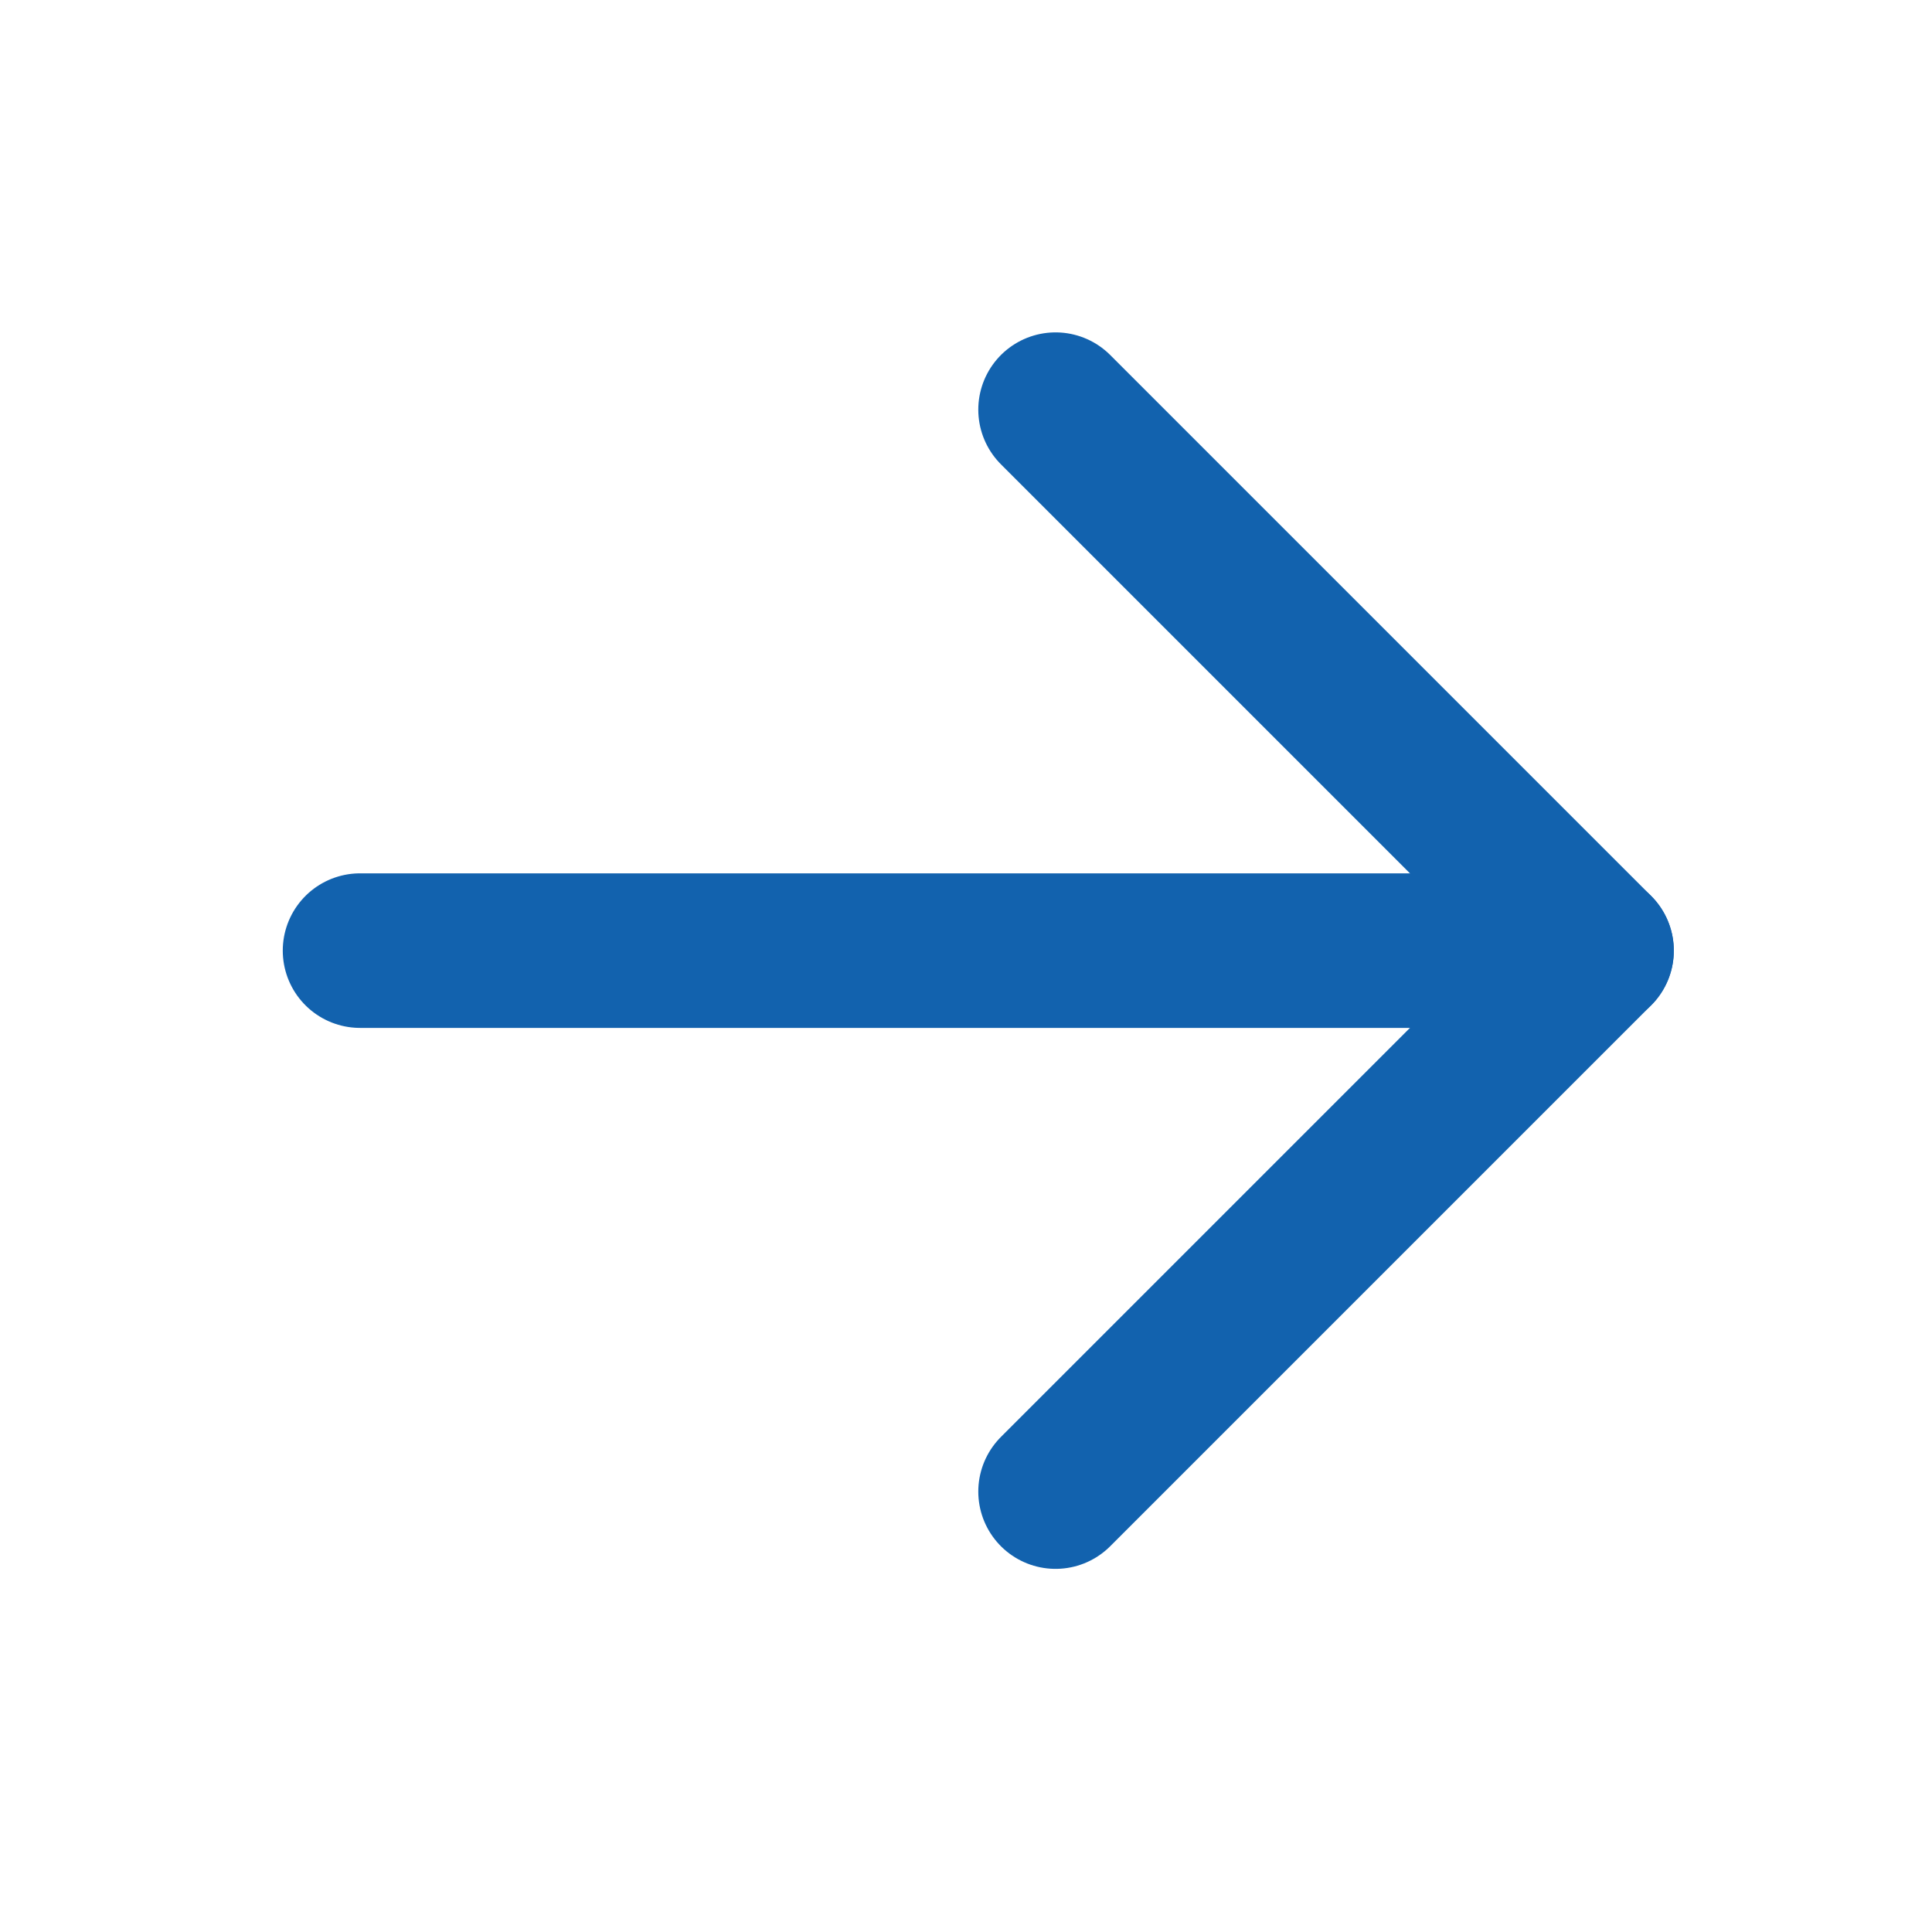
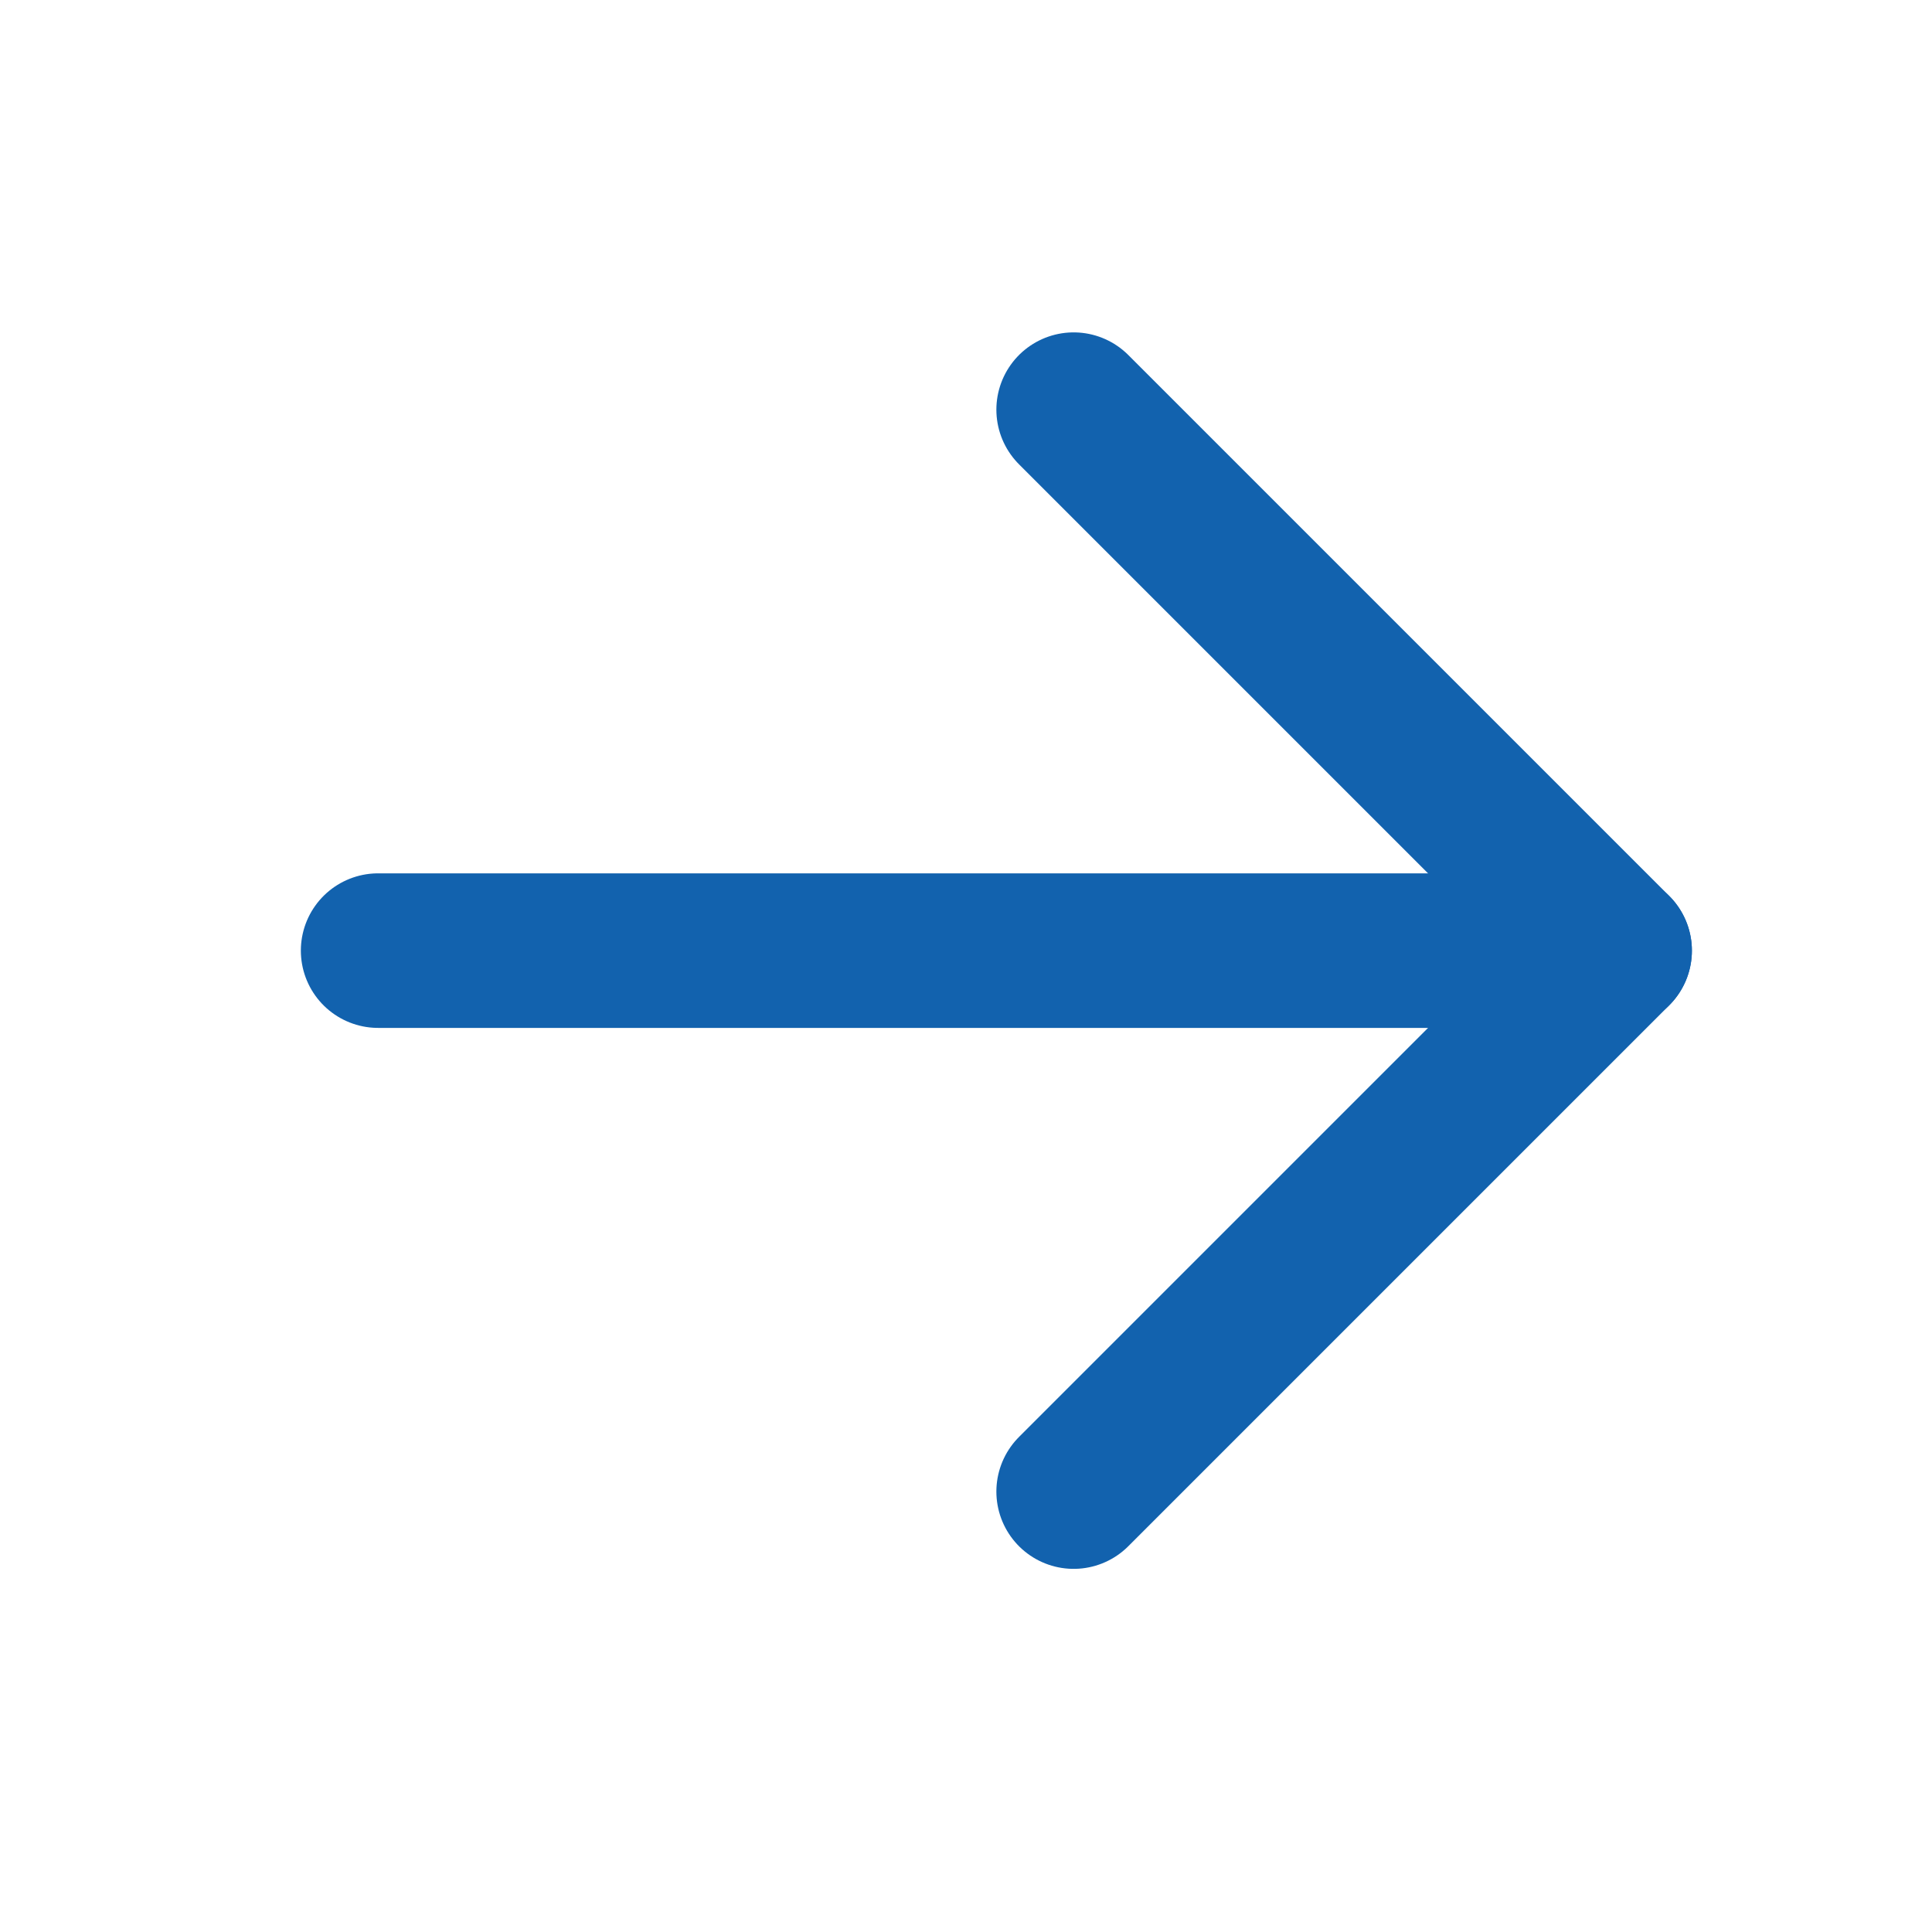
<svg xmlns="http://www.w3.org/2000/svg" width="25" height="25" viewBox="0 0 25 25" fill="none">
-   <path d="M4.659 12.301H20.659" stroke="#1262AE" stroke-width="2" stroke-linecap="round" stroke-linejoin="round" />
-   <path d="M13.659 5.301L20.659 12.301L13.659 19.301" stroke="#1262AE" stroke-width="2" stroke-linecap="round" stroke-linejoin="round" />
+   <path d="M4.893 12.301H20.893" stroke="#1262AE" stroke-width="2" stroke-linecap="round" stroke-linejoin="round" />
+   <path d="M13.893 5.301L20.893 12.301L13.893 19.301" stroke="#1262AE" stroke-width="2" stroke-linecap="round" stroke-linejoin="round" />
</svg>
